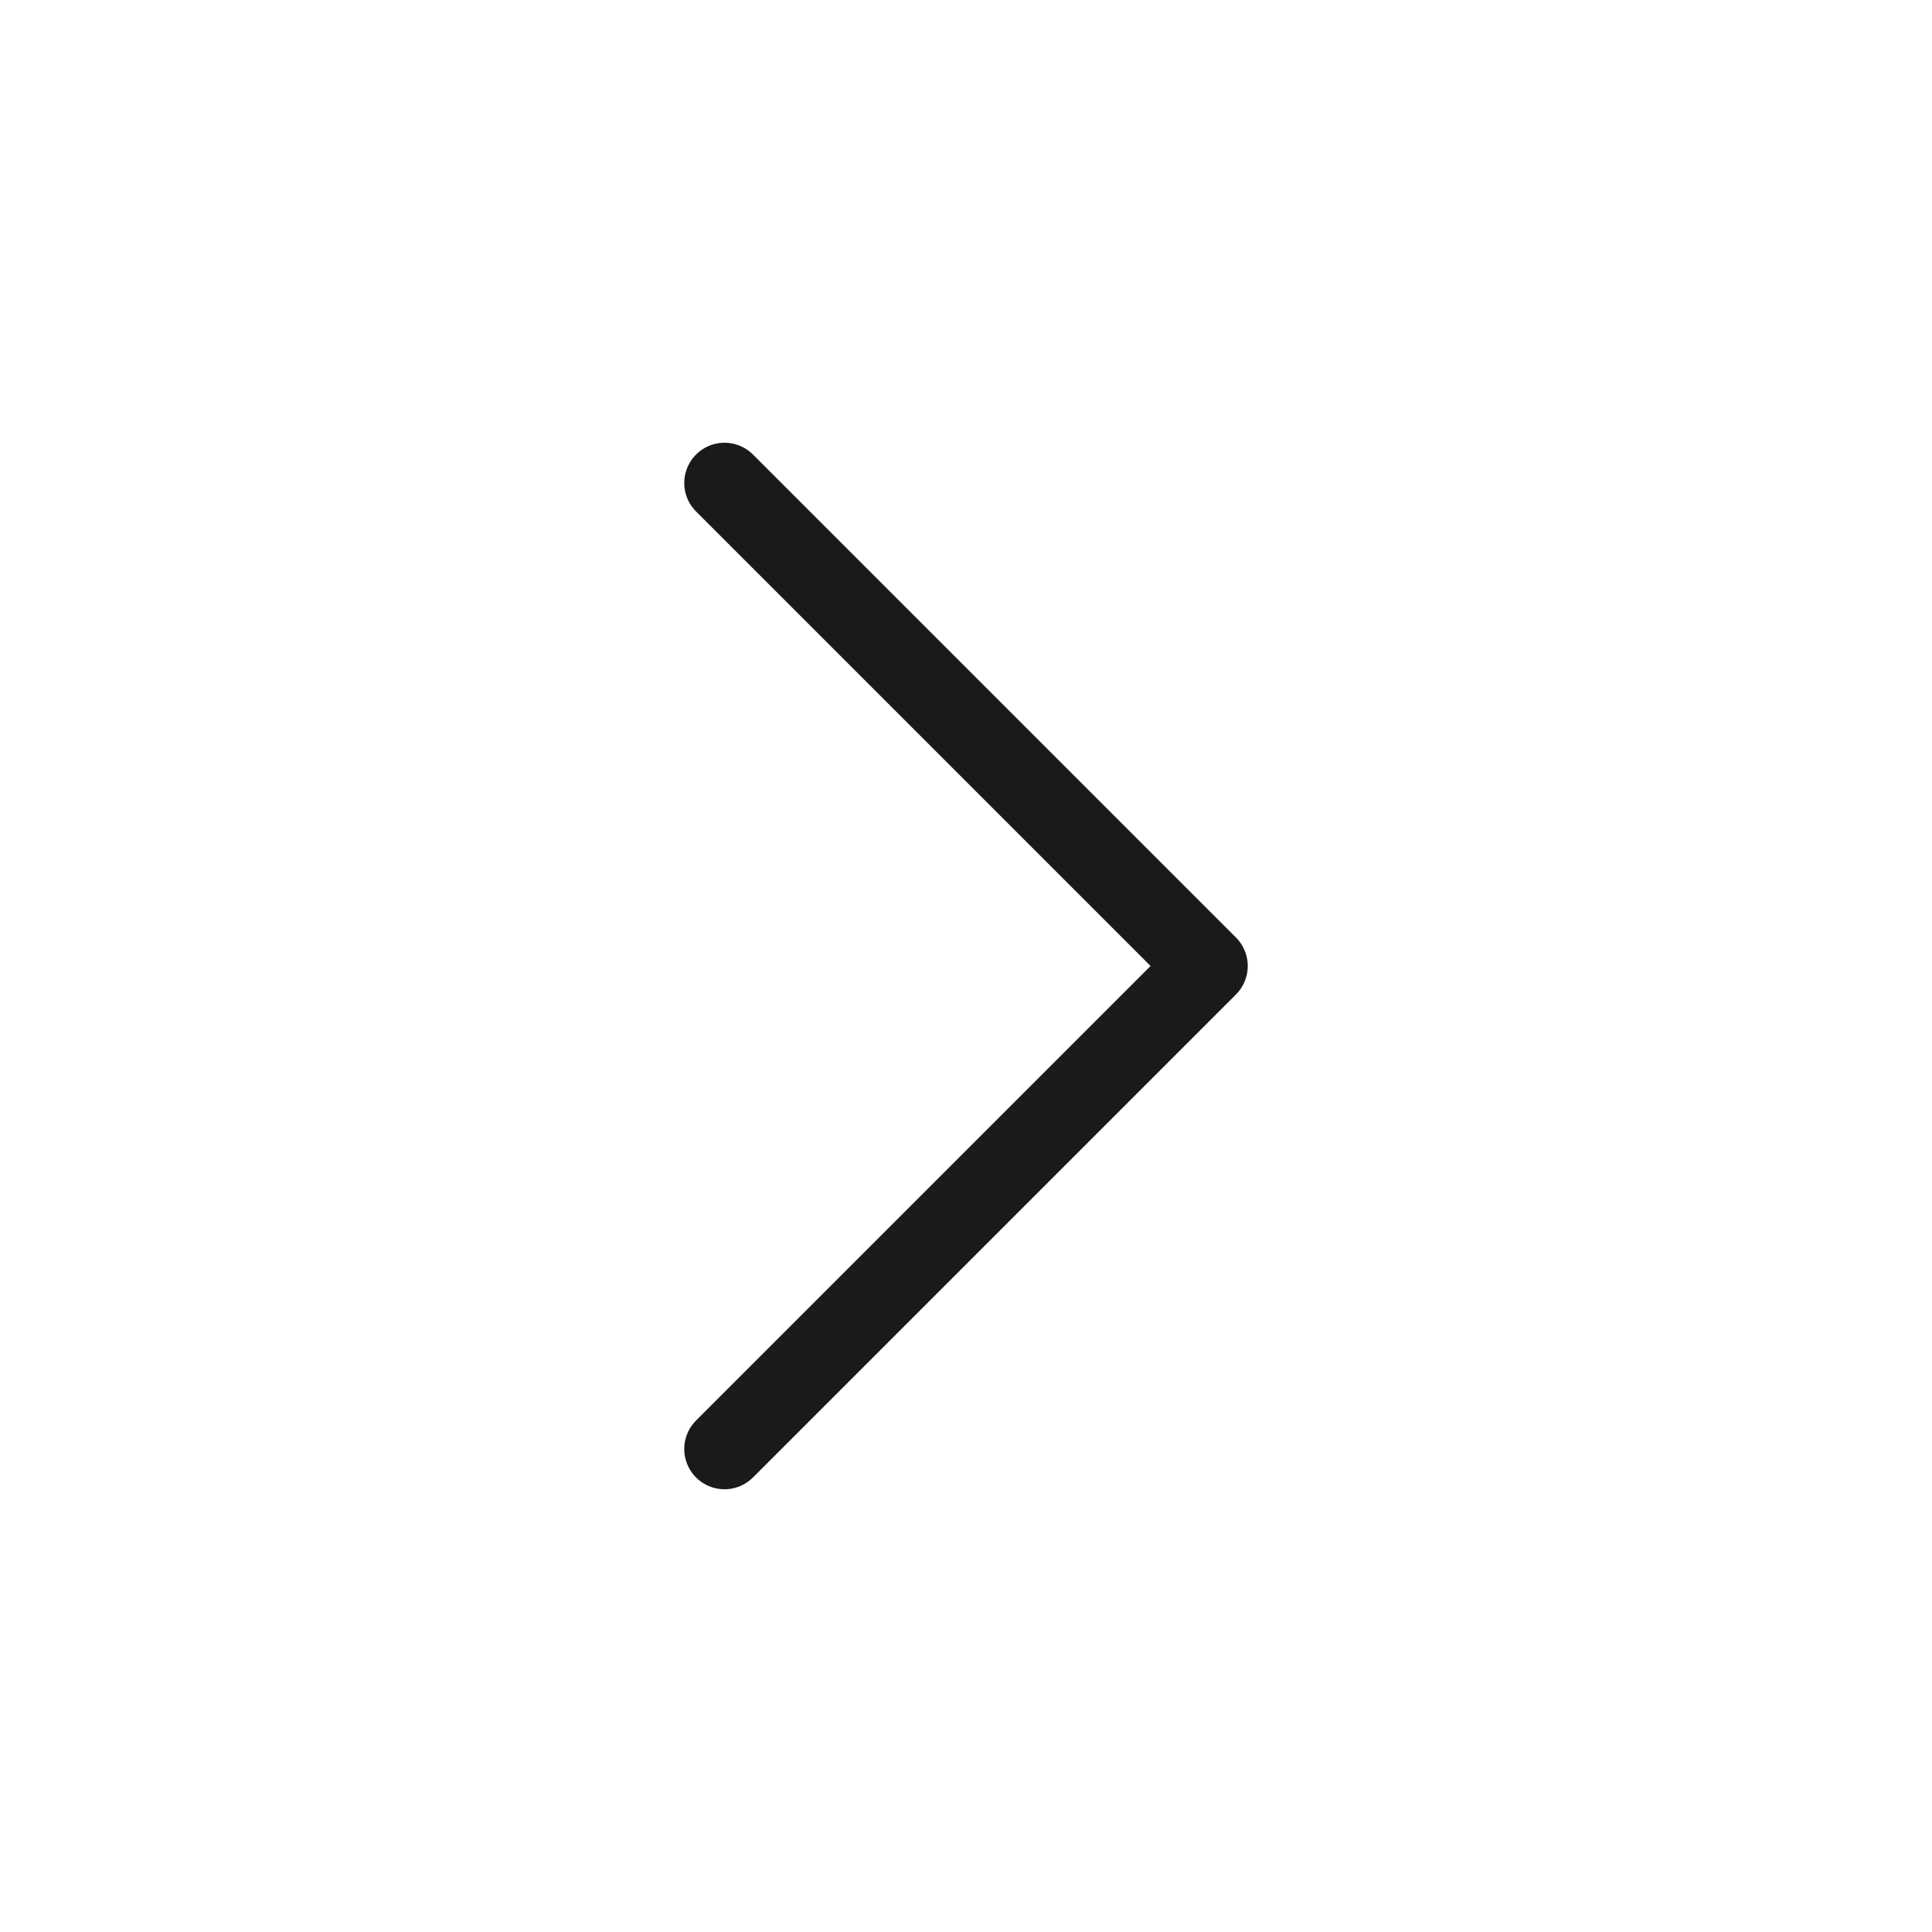
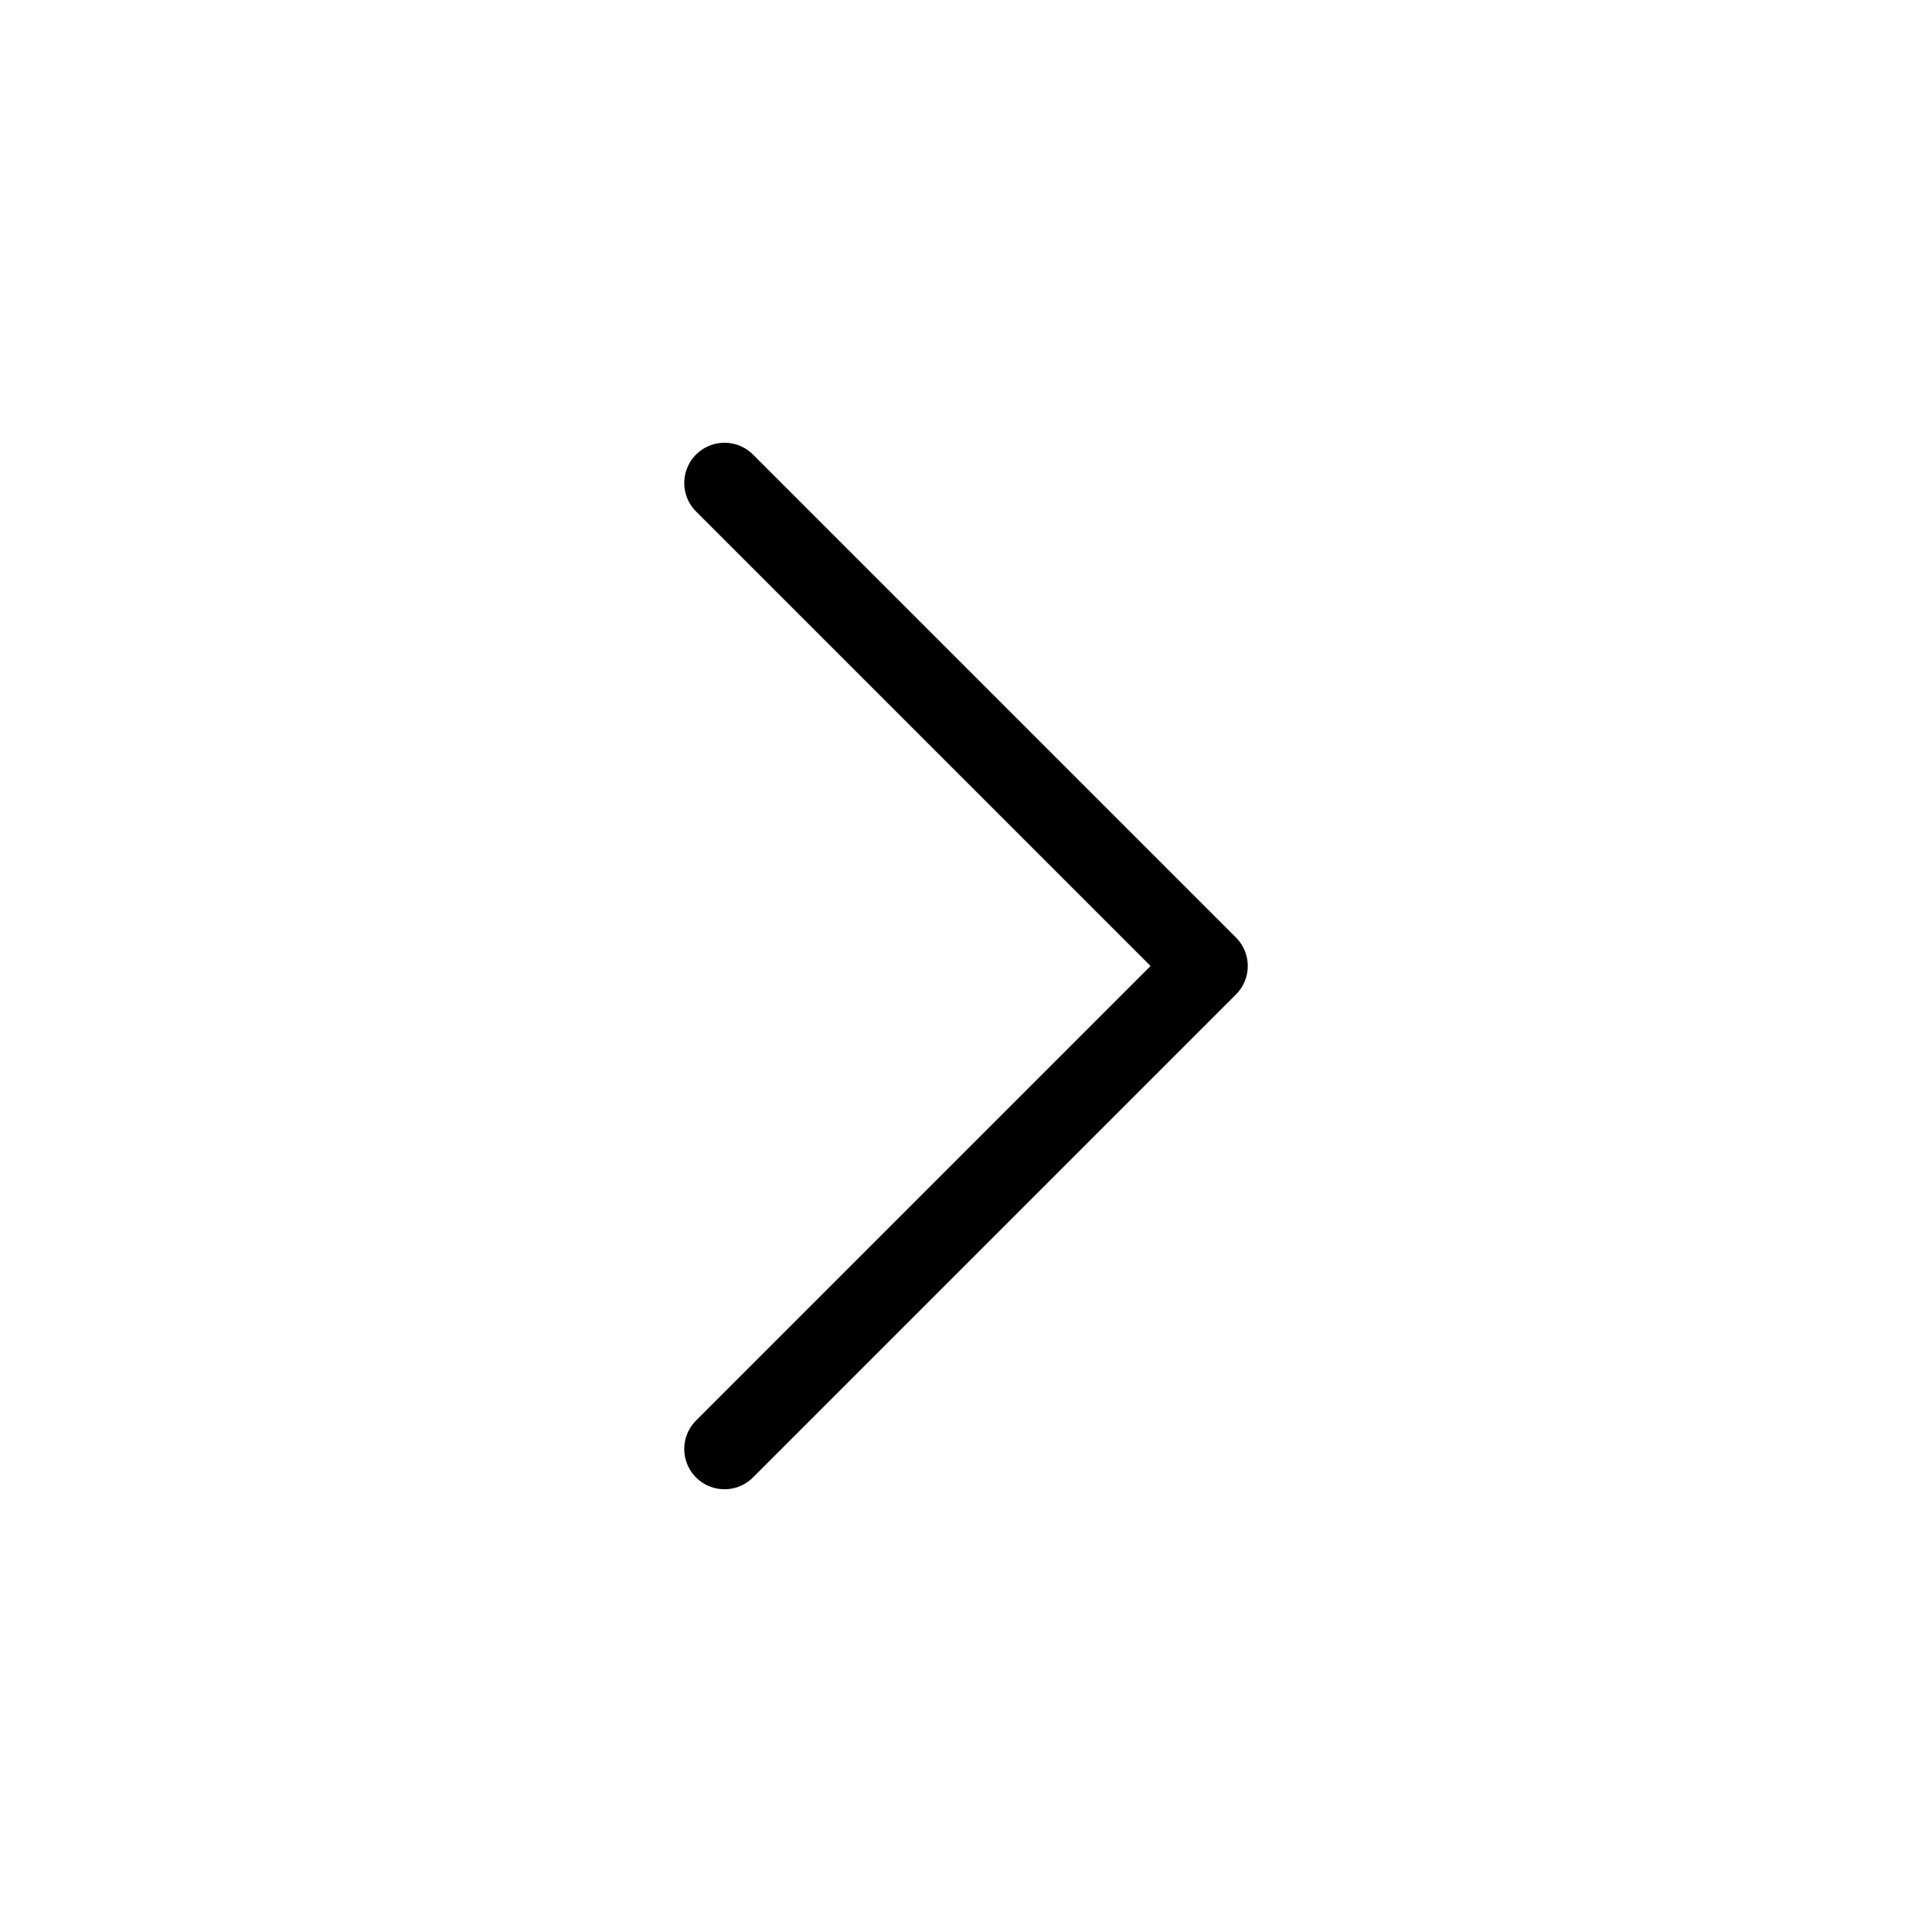
- <svg xmlns="http://www.w3.org/2000/svg" width="48" height="48" viewBox="0 0 48 48" fill="none">
-   <path d="M18 36L30 24L18 12" stroke="#1A1A1A" stroke-width="2" stroke-linecap="round" stroke-linejoin="round" />
+ <svg xmlns="http://www.w3.org/2000/svg" width="48" height="48" viewBox="0 0 48 48" fill="none" stroke="currentColor" stroke-width="2" stroke-linecap="round" stroke-linejoin="round">
+   <path d="M18 36L30 24L18 12" />
</svg>
